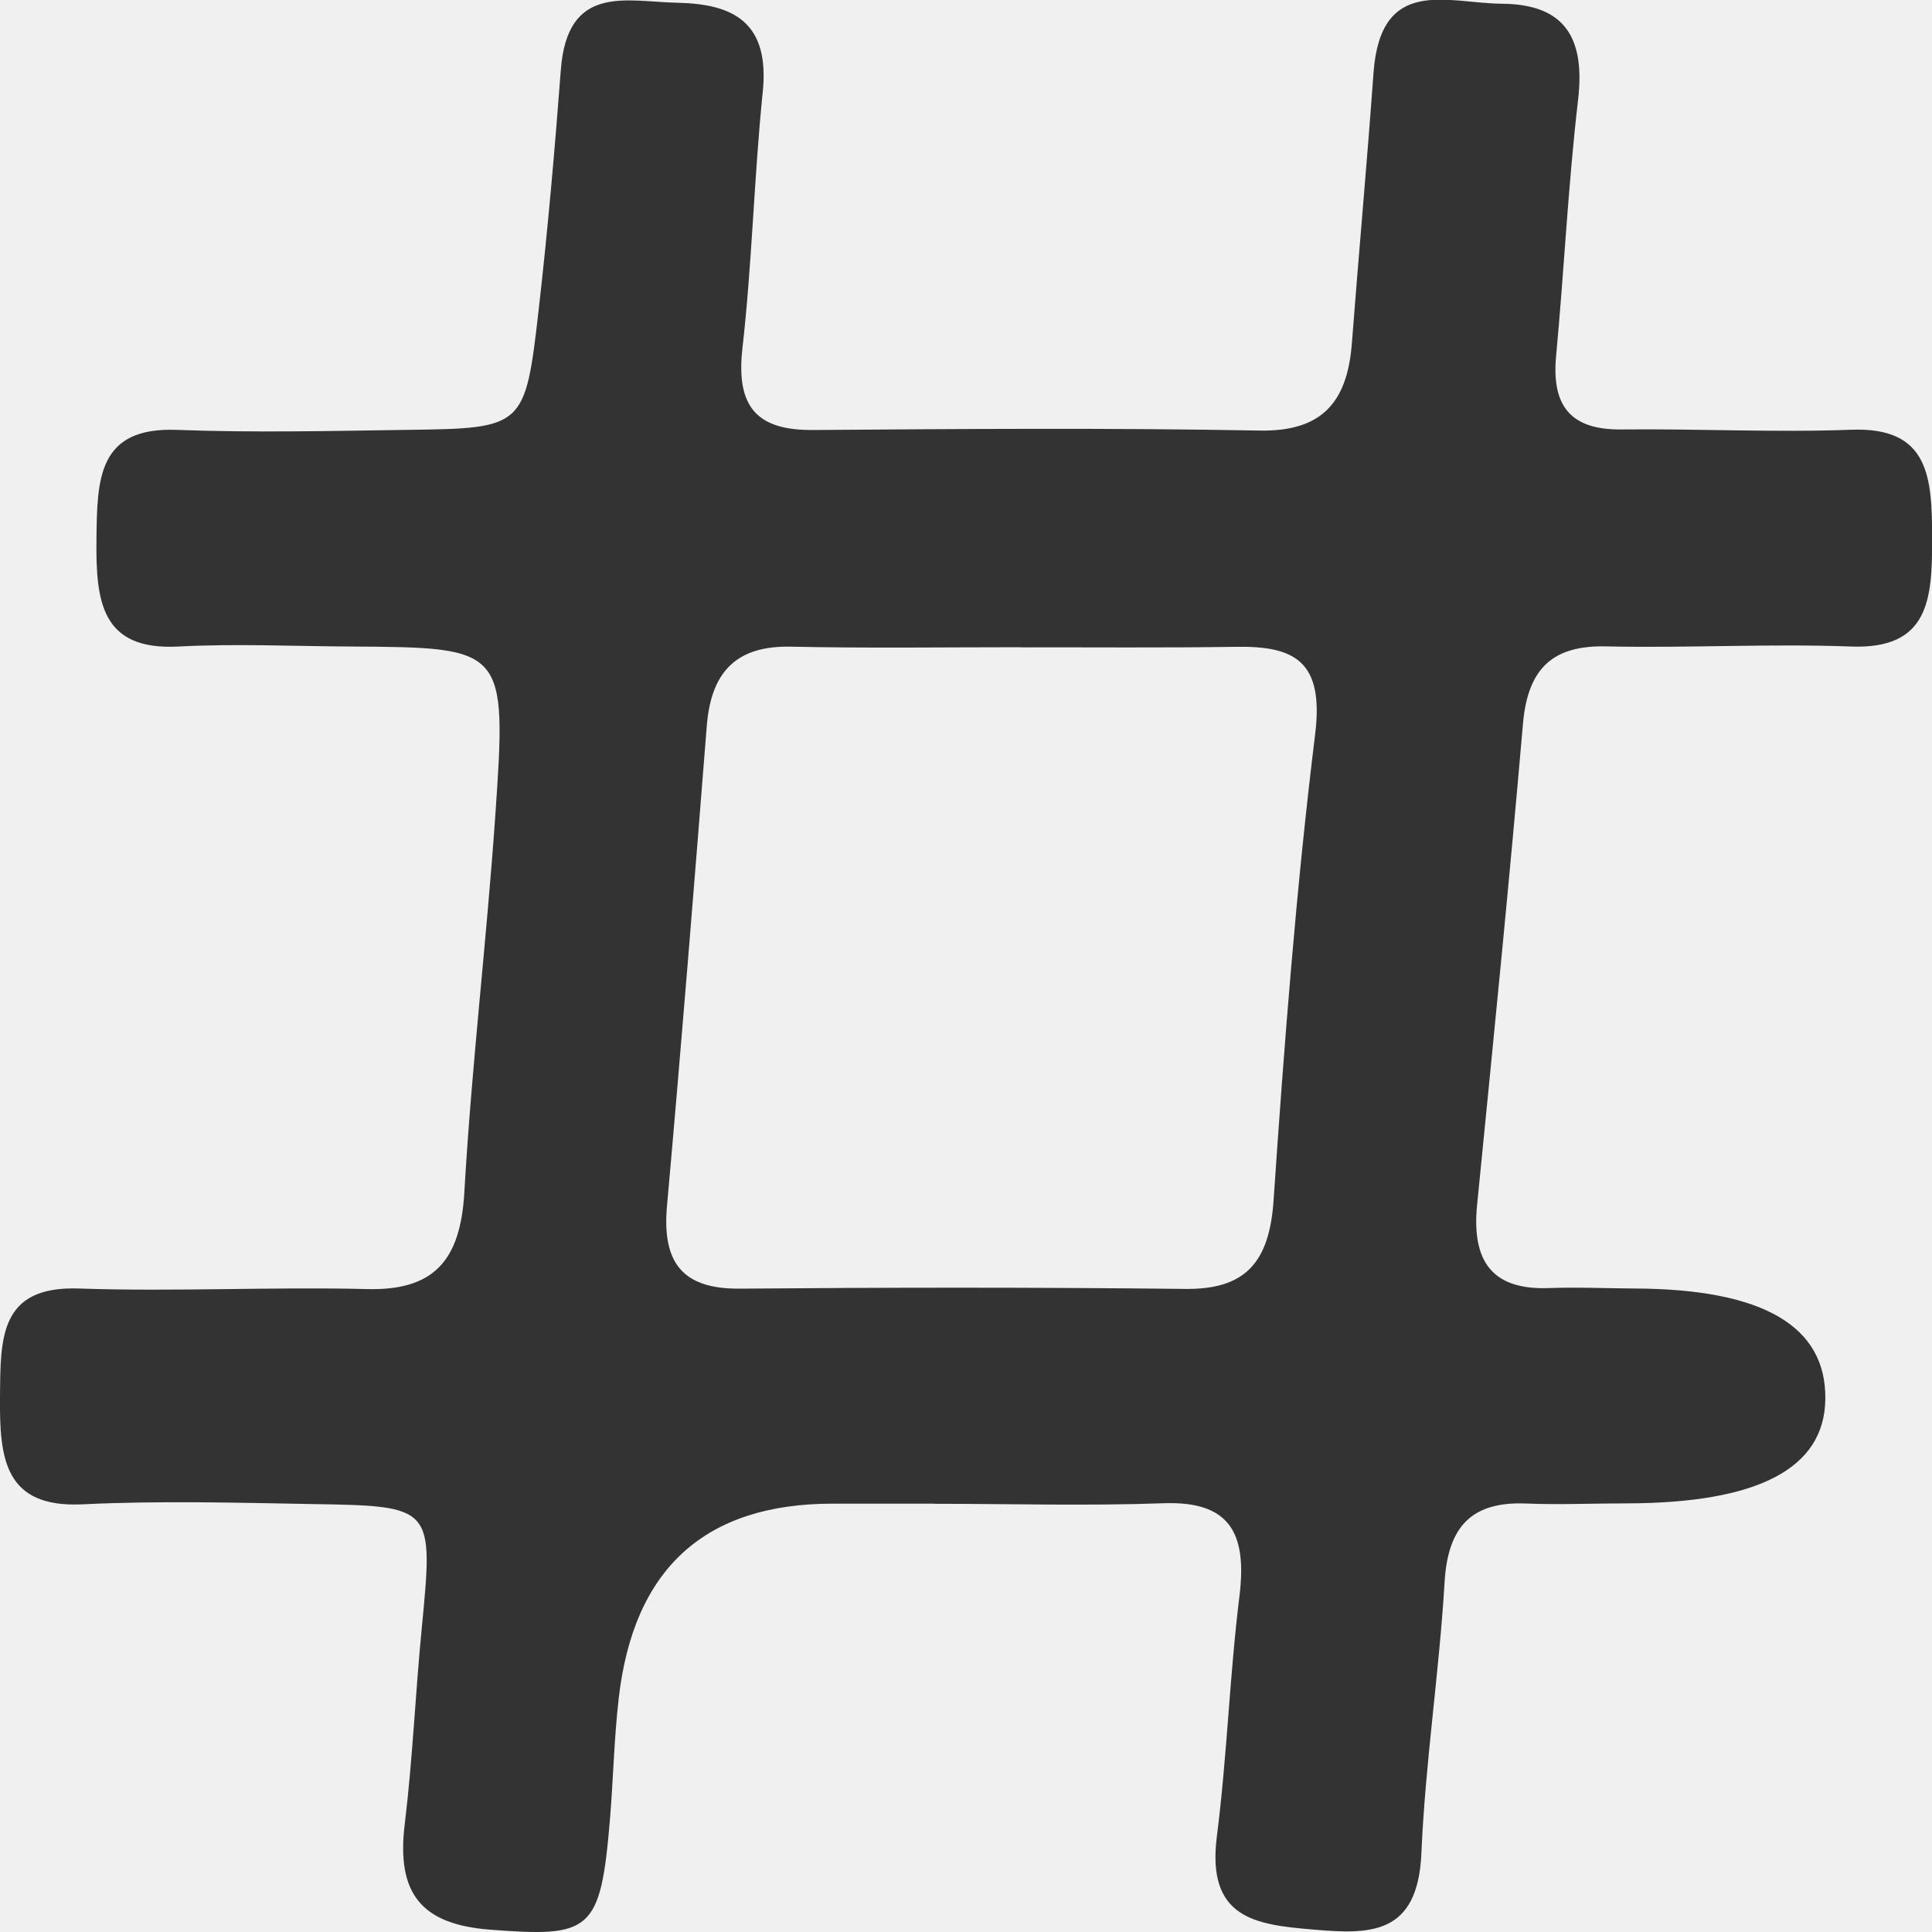
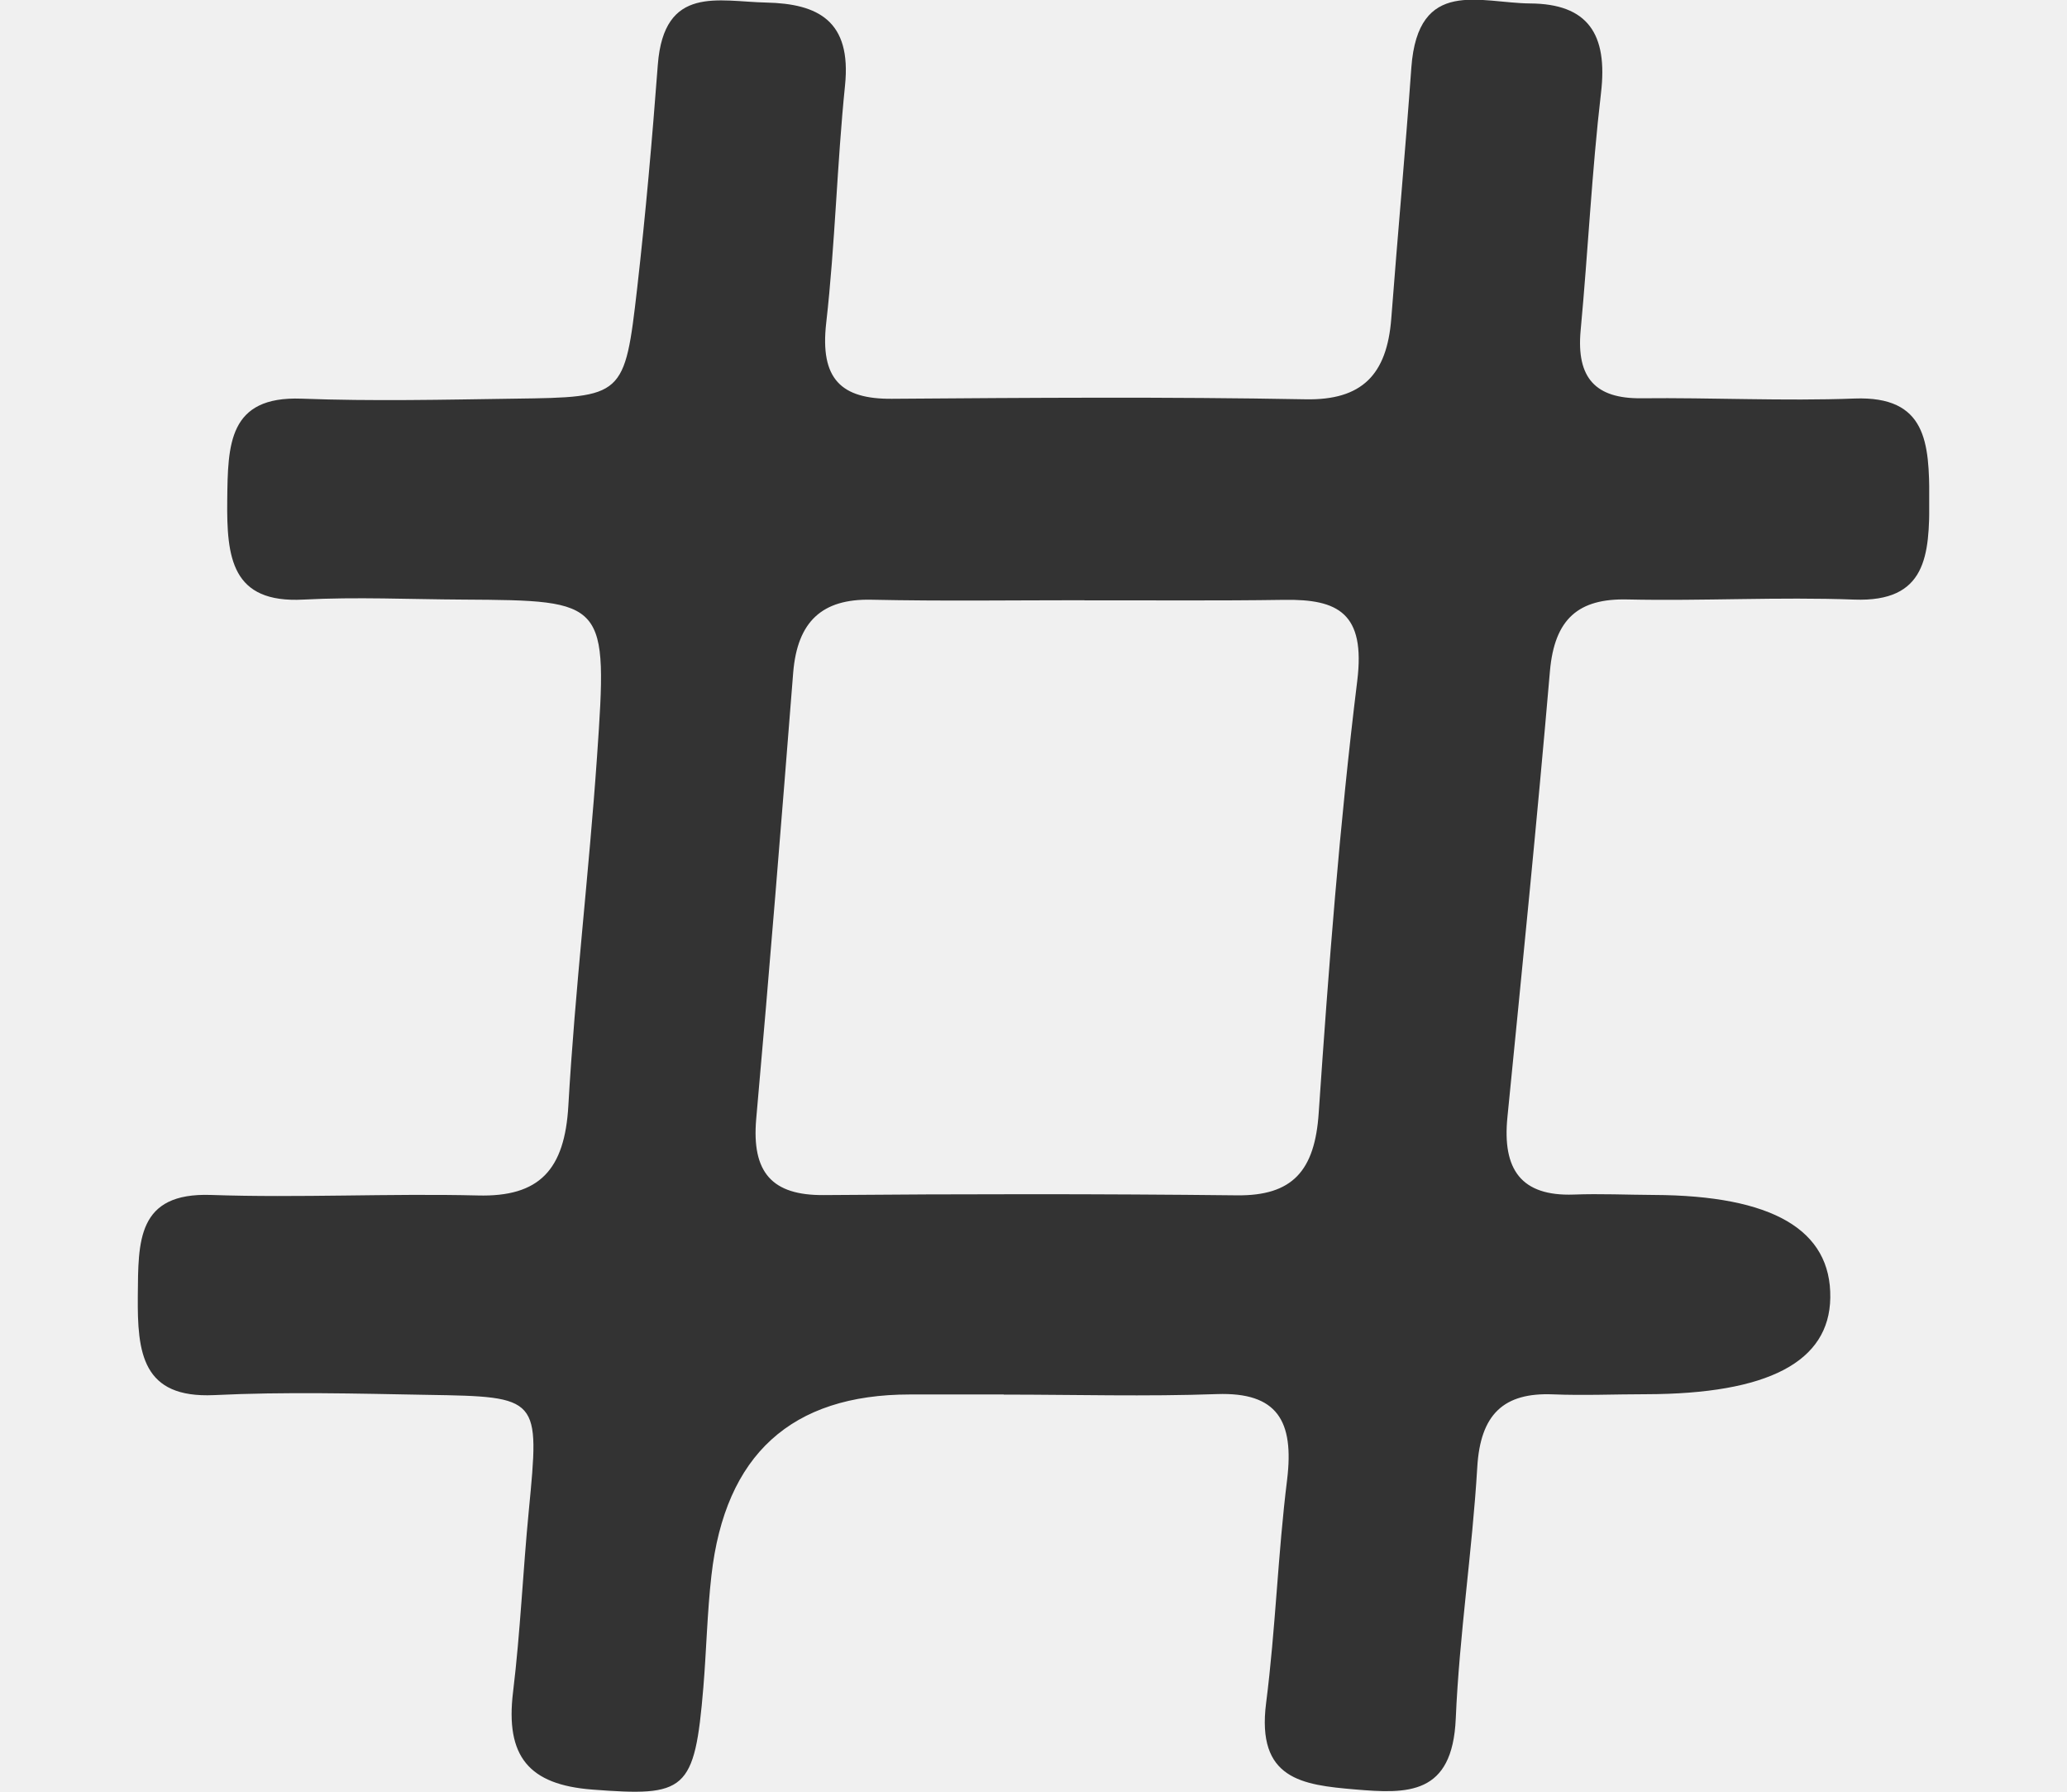
- <svg xmlns="http://www.w3.org/2000/svg" width="14" height="14" viewBox="0 0 14 14" fill="none">
+ <svg xmlns="http://www.w3.org/2000/svg" width="15" height="13" viewBox="0 0 14 14" fill="none">
  <g clip-path="url(#clip0_83_2214)">
    <path d="M6.764 10.896C6.521 10.896 6.278 10.896 6.034 10.896C5.107 10.896 4.59 11.367 4.483 12.31C4.45 12.599 4.444 12.893 4.42 13.183C4.352 14.001 4.282 14.039 3.55 13.983C3.06 13.945 2.87 13.728 2.933 13.218C2.99 12.748 3.01 12.273 3.056 11.801C3.141 10.917 3.144 10.913 2.264 10.899C1.708 10.889 1.151 10.874 0.596 10.901C0.033 10.927 -0.004 10.57 2.54405e-05 10.126C0.004 9.7 -0.008 9.317 0.572 9.337C1.265 9.361 1.962 9.324 2.657 9.341C3.139 9.354 3.337 9.141 3.365 8.637C3.417 7.727 3.526 6.821 3.589 5.911C3.673 4.693 3.664 4.692 2.544 4.685C2.127 4.683 1.71 4.663 1.294 4.685C0.732 4.715 0.694 4.357 0.699 3.907C0.704 3.474 0.707 3.094 1.279 3.115C1.834 3.136 2.391 3.123 2.947 3.115C3.797 3.104 3.805 3.101 3.903 2.249C3.969 1.67 4.02 1.088 4.064 0.506C4.112 -0.122 4.54 0.013 4.912 0.02C5.316 0.029 5.579 0.162 5.527 0.668C5.464 1.285 5.45 1.907 5.38 2.523C5.33 2.962 5.497 3.119 5.893 3.116C6.971 3.108 8.048 3.1 9.125 3.12C9.567 3.129 9.762 2.928 9.796 2.49C9.846 1.836 9.906 1.182 9.953 0.527C10.005 -0.179 10.49 0.024 10.882 0.027C11.33 0.03 11.49 0.263 11.435 0.727C11.363 1.343 11.334 1.963 11.276 2.581C11.241 2.957 11.396 3.115 11.748 3.112C12.304 3.106 12.861 3.135 13.416 3.114C13.982 3.093 14 3.461 14.001 3.9C14.002 4.341 13.98 4.706 13.414 4.685C12.823 4.663 12.232 4.697 11.641 4.684C11.259 4.675 11.072 4.835 11.036 5.244C10.936 6.406 10.819 7.566 10.704 8.727C10.662 9.139 10.812 9.348 11.221 9.334C11.43 9.326 11.638 9.336 11.847 9.337C12.775 9.341 13.235 9.609 13.227 10.14C13.22 10.641 12.741 10.892 11.788 10.894C11.545 10.894 11.301 10.905 11.058 10.895C10.675 10.88 10.492 11.05 10.468 11.466C10.429 12.121 10.328 12.773 10.3 13.429C10.274 14.029 9.924 14.017 9.512 13.982C9.101 13.947 8.741 13.904 8.818 13.306C8.892 12.727 8.91 12.141 8.982 11.562C9.038 11.102 8.905 10.877 8.434 10.893C7.879 10.913 7.322 10.897 6.766 10.897V10.894L6.764 10.896ZM7.397 4.69C6.843 4.69 6.286 4.698 5.731 4.686C5.349 4.678 5.155 4.855 5.122 5.255C5.03 6.418 4.937 7.58 4.833 8.742C4.796 9.163 4.958 9.341 5.36 9.338C6.437 9.329 7.512 9.328 8.589 9.34C9.023 9.345 9.199 9.15 9.229 8.695C9.306 7.568 9.392 6.441 9.53 5.321C9.596 4.788 9.378 4.681 8.96 4.687C8.44 4.695 7.919 4.69 7.397 4.691V4.69Z" fill="#333333" />
  </g>
  <defs>
    <clipPath id="clip0_83_2214">
      <rect width="14" height="14" fill="white" />
    </clipPath>
  </defs>
</svg>
